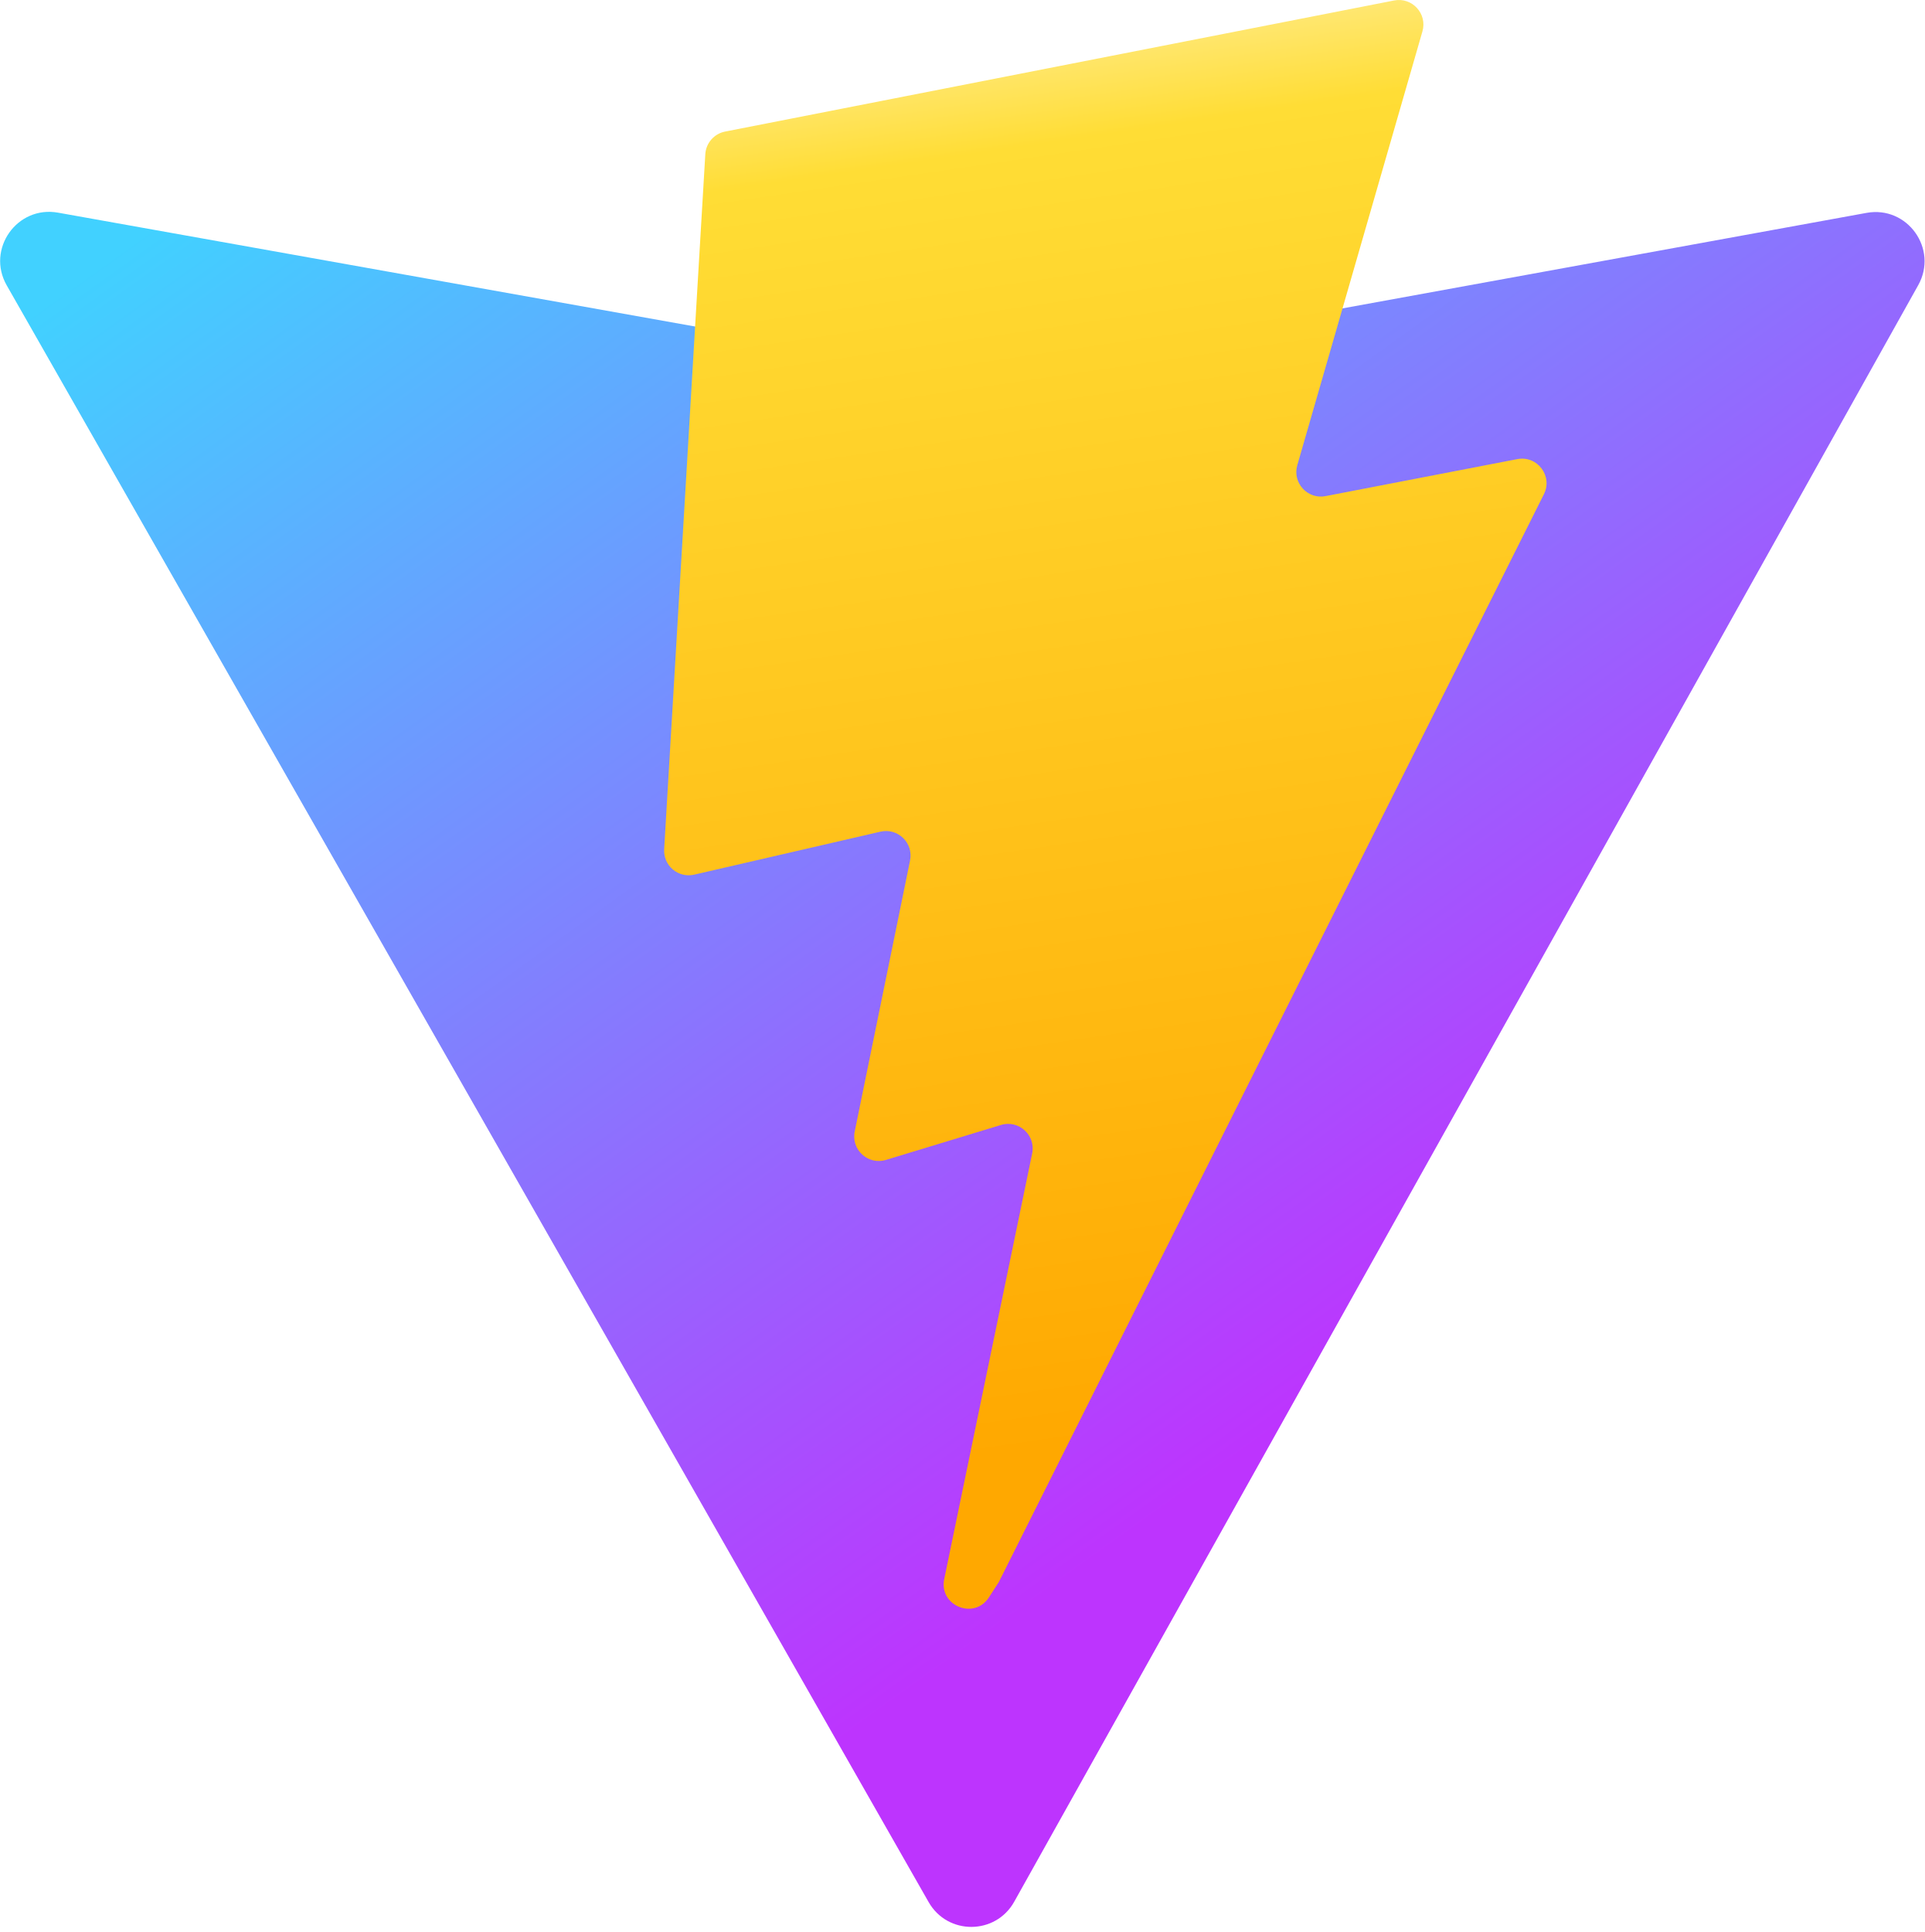
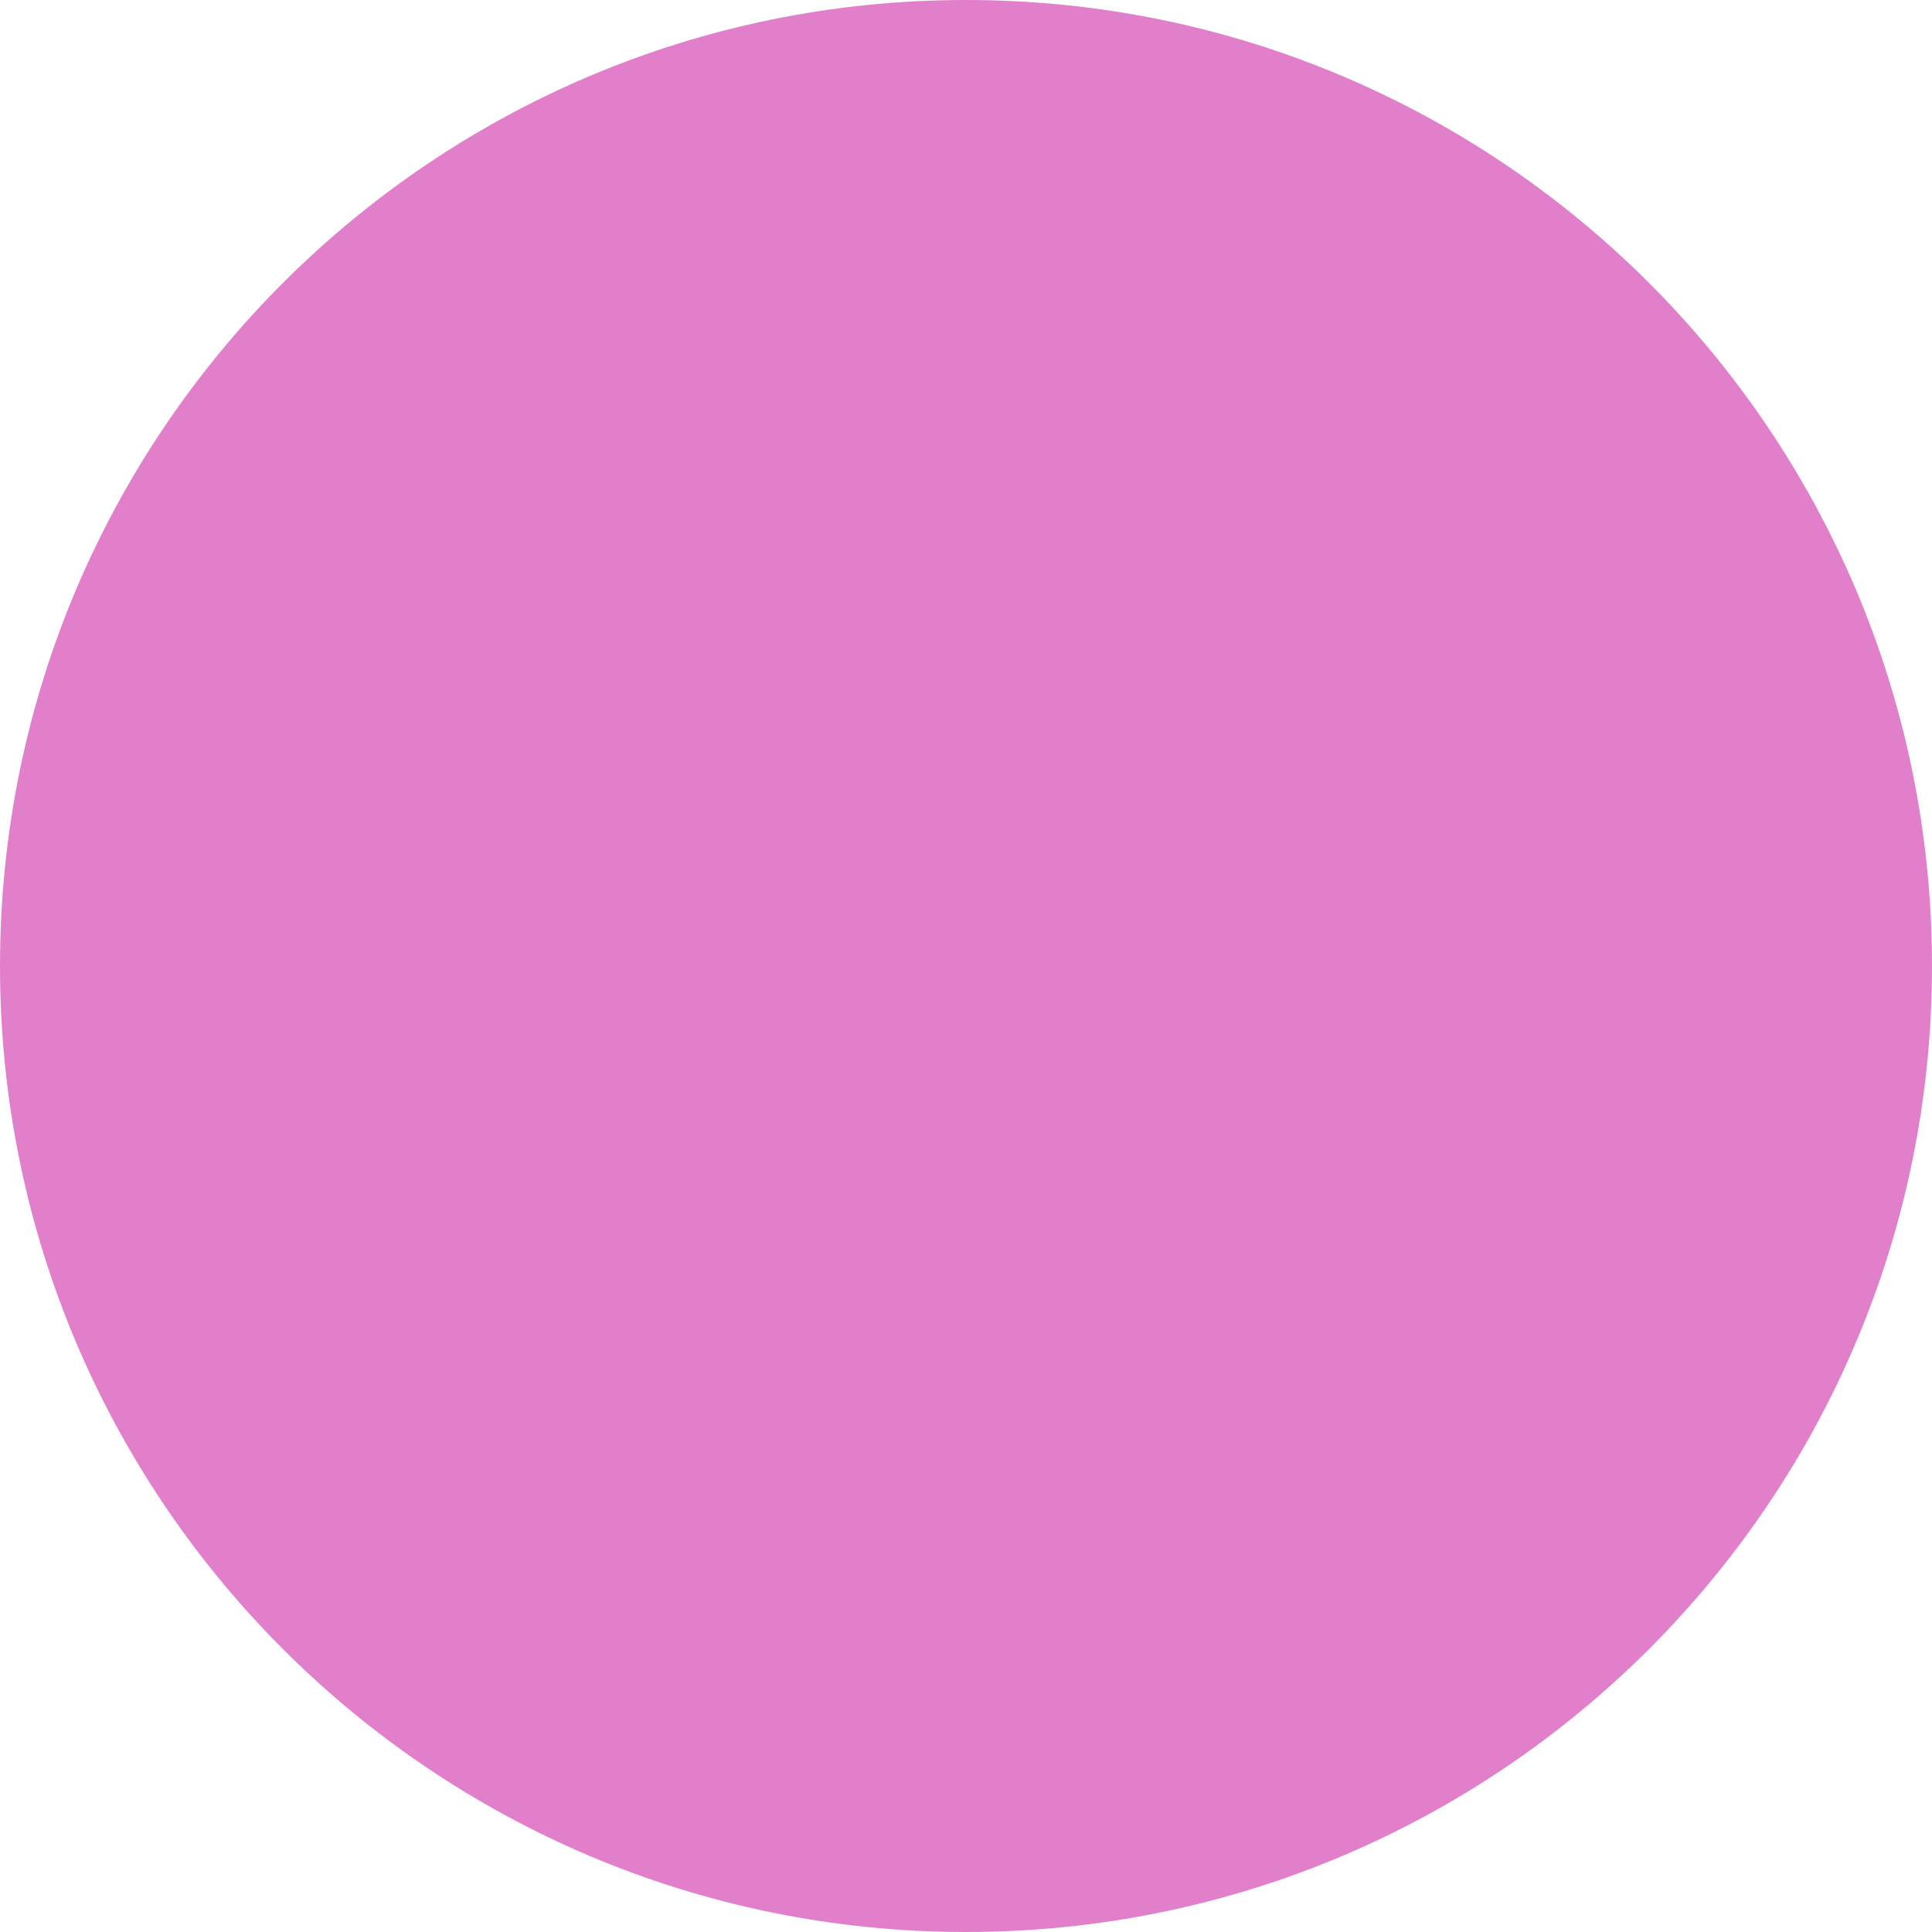
- <svg xmlns="http://www.w3.org/2000/svg" aria-hidden="true" role="img" class="iconify iconify--logos" width="31.88" height="32" preserveAspectRatio="xMidYMid meet" viewBox="0 0 256 257">
-   <defs>
-     <linearGradient id="IconifyId1813088fe1fbc01fb466" x1="-.828%" x2="57.636%" y1="7.652%" y2="78.411%">
-       <stop offset="0%" stop-color="#41D1FF" />
-       <stop offset="100%" stop-color="#BD34FE" />
-     </linearGradient>
-     <linearGradient id="IconifyId1813088fe1fbc01fb467" x1="43.376%" x2="50.316%" y1="2.242%" y2="89.03%">
-       <stop offset="0%" stop-color="#FFEA83" />
-       <stop offset="8.333%" stop-color="#FFDD35" />
-       <stop offset="100%" stop-color="#FFA800" />
-     </linearGradient>
-   </defs>
-   <path fill="url(#IconifyId1813088fe1fbc01fb466)" d="M255.153 37.938L134.897 252.976c-2.483 4.44-8.862 4.466-11.382.048L.875 37.958c-2.746-4.814 1.371-10.646 6.827-9.67l120.385 21.517a6.537 6.537 0 0 0 2.322-.004l117.867-21.483c5.438-.991 9.574 4.796 6.877 9.62Z" />
-   <path fill="url(#IconifyId1813088fe1fbc01fb467)" d="M185.432.063L96.44 17.501a3.268 3.268 0 0 0-2.634 3.014l-5.474 92.456a3.268 3.268 0 0 0 3.997 3.378l24.777-5.718c2.318-.535 4.413 1.507 3.936 3.838l-7.361 36.047c-.495 2.426 1.782 4.5 4.151 3.78l15.304-4.649c2.372-.72 4.652 1.36 4.15 3.788l-11.698 56.621c-.732 3.542 3.979 5.473 5.943 2.437l1.313-2.028l72.516-144.72c1.215-2.423-.88-5.186-3.54-4.672l-25.505 4.922c-2.396.462-4.435-1.77-3.759-4.114l16.646-57.705c.677-2.35-1.37-4.583-3.769-4.113Z" />
+ <svg xmlns="http://www.w3.org/2000/svg" width="800px" height="800px" viewBox="0 0 36 36" aria-hidden="true" role="img" class="iconify iconify--twemoji" preserveAspectRatio="xMidYMid meet" fill="#000000">
+   <g id="SVGRepo_bgCarrier" stroke-width="0" />
+   <g id="SVGRepo_tracerCarrier" stroke-linecap="round" stroke-linejoin="round" />
+   <g id="SVGRepo_iconCarrier">
+     <circle fill="#e27fcb" cx="18" cy="18" r="18" />
+   </g>
</svg>
